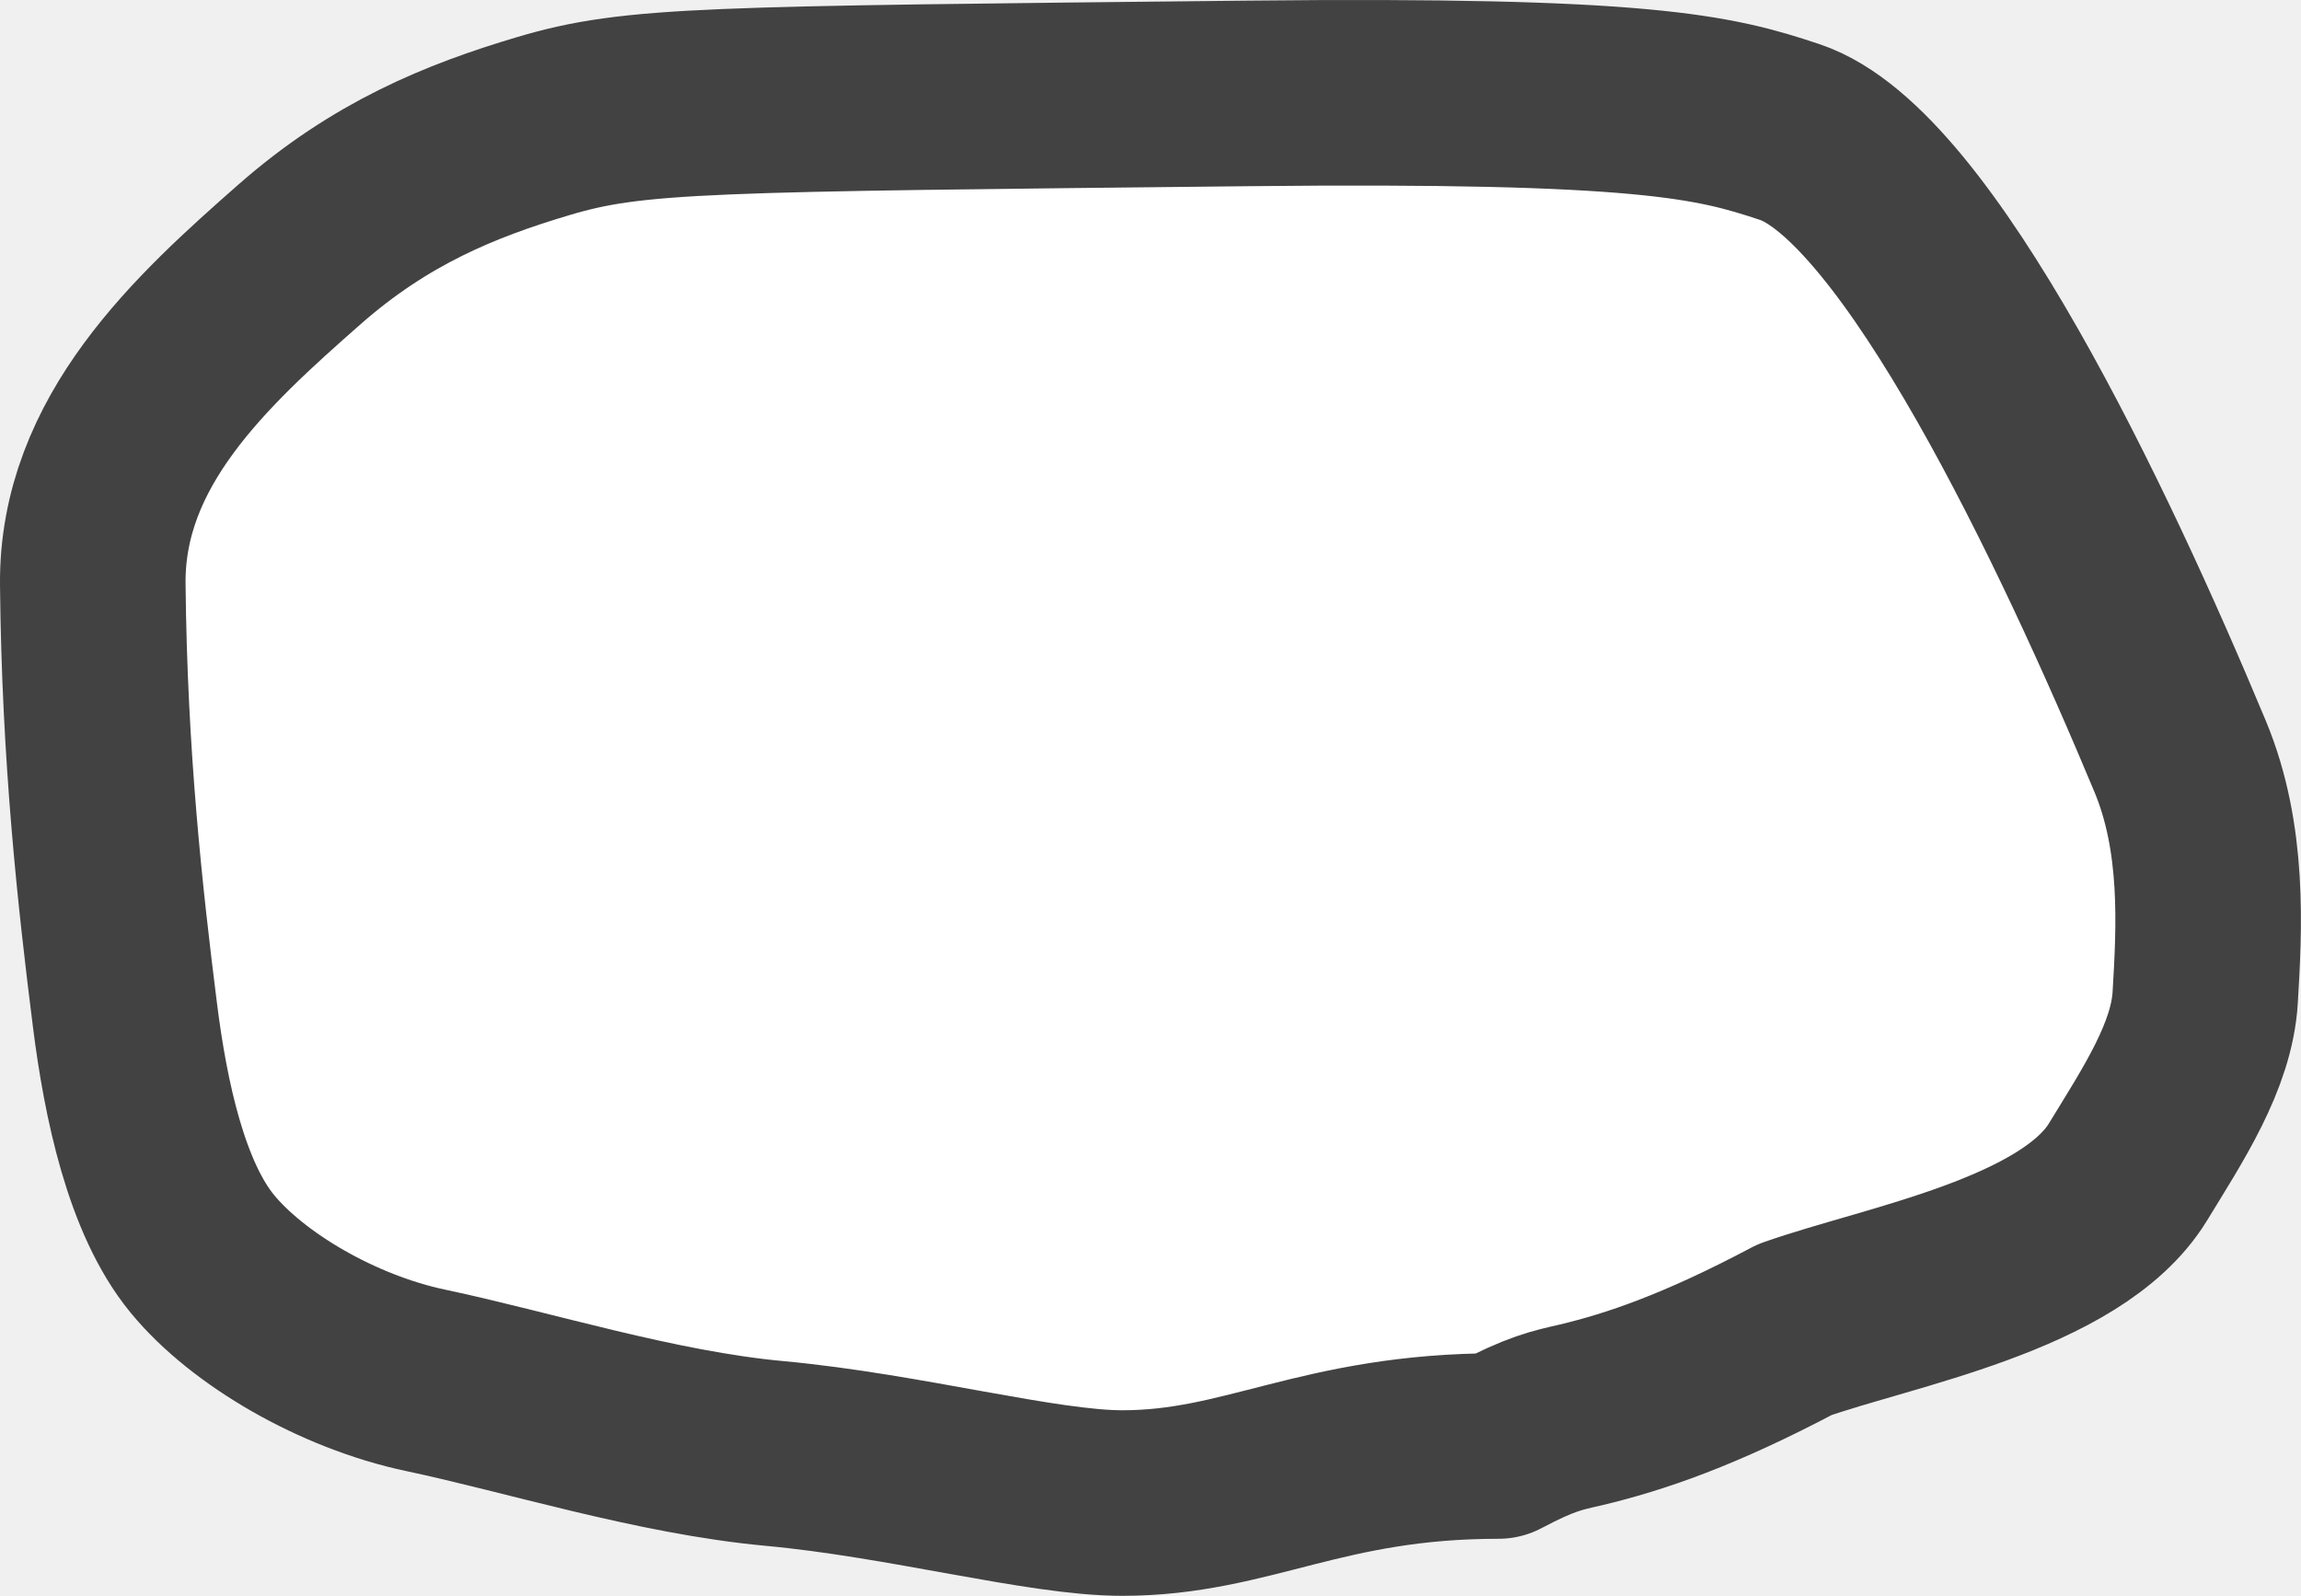
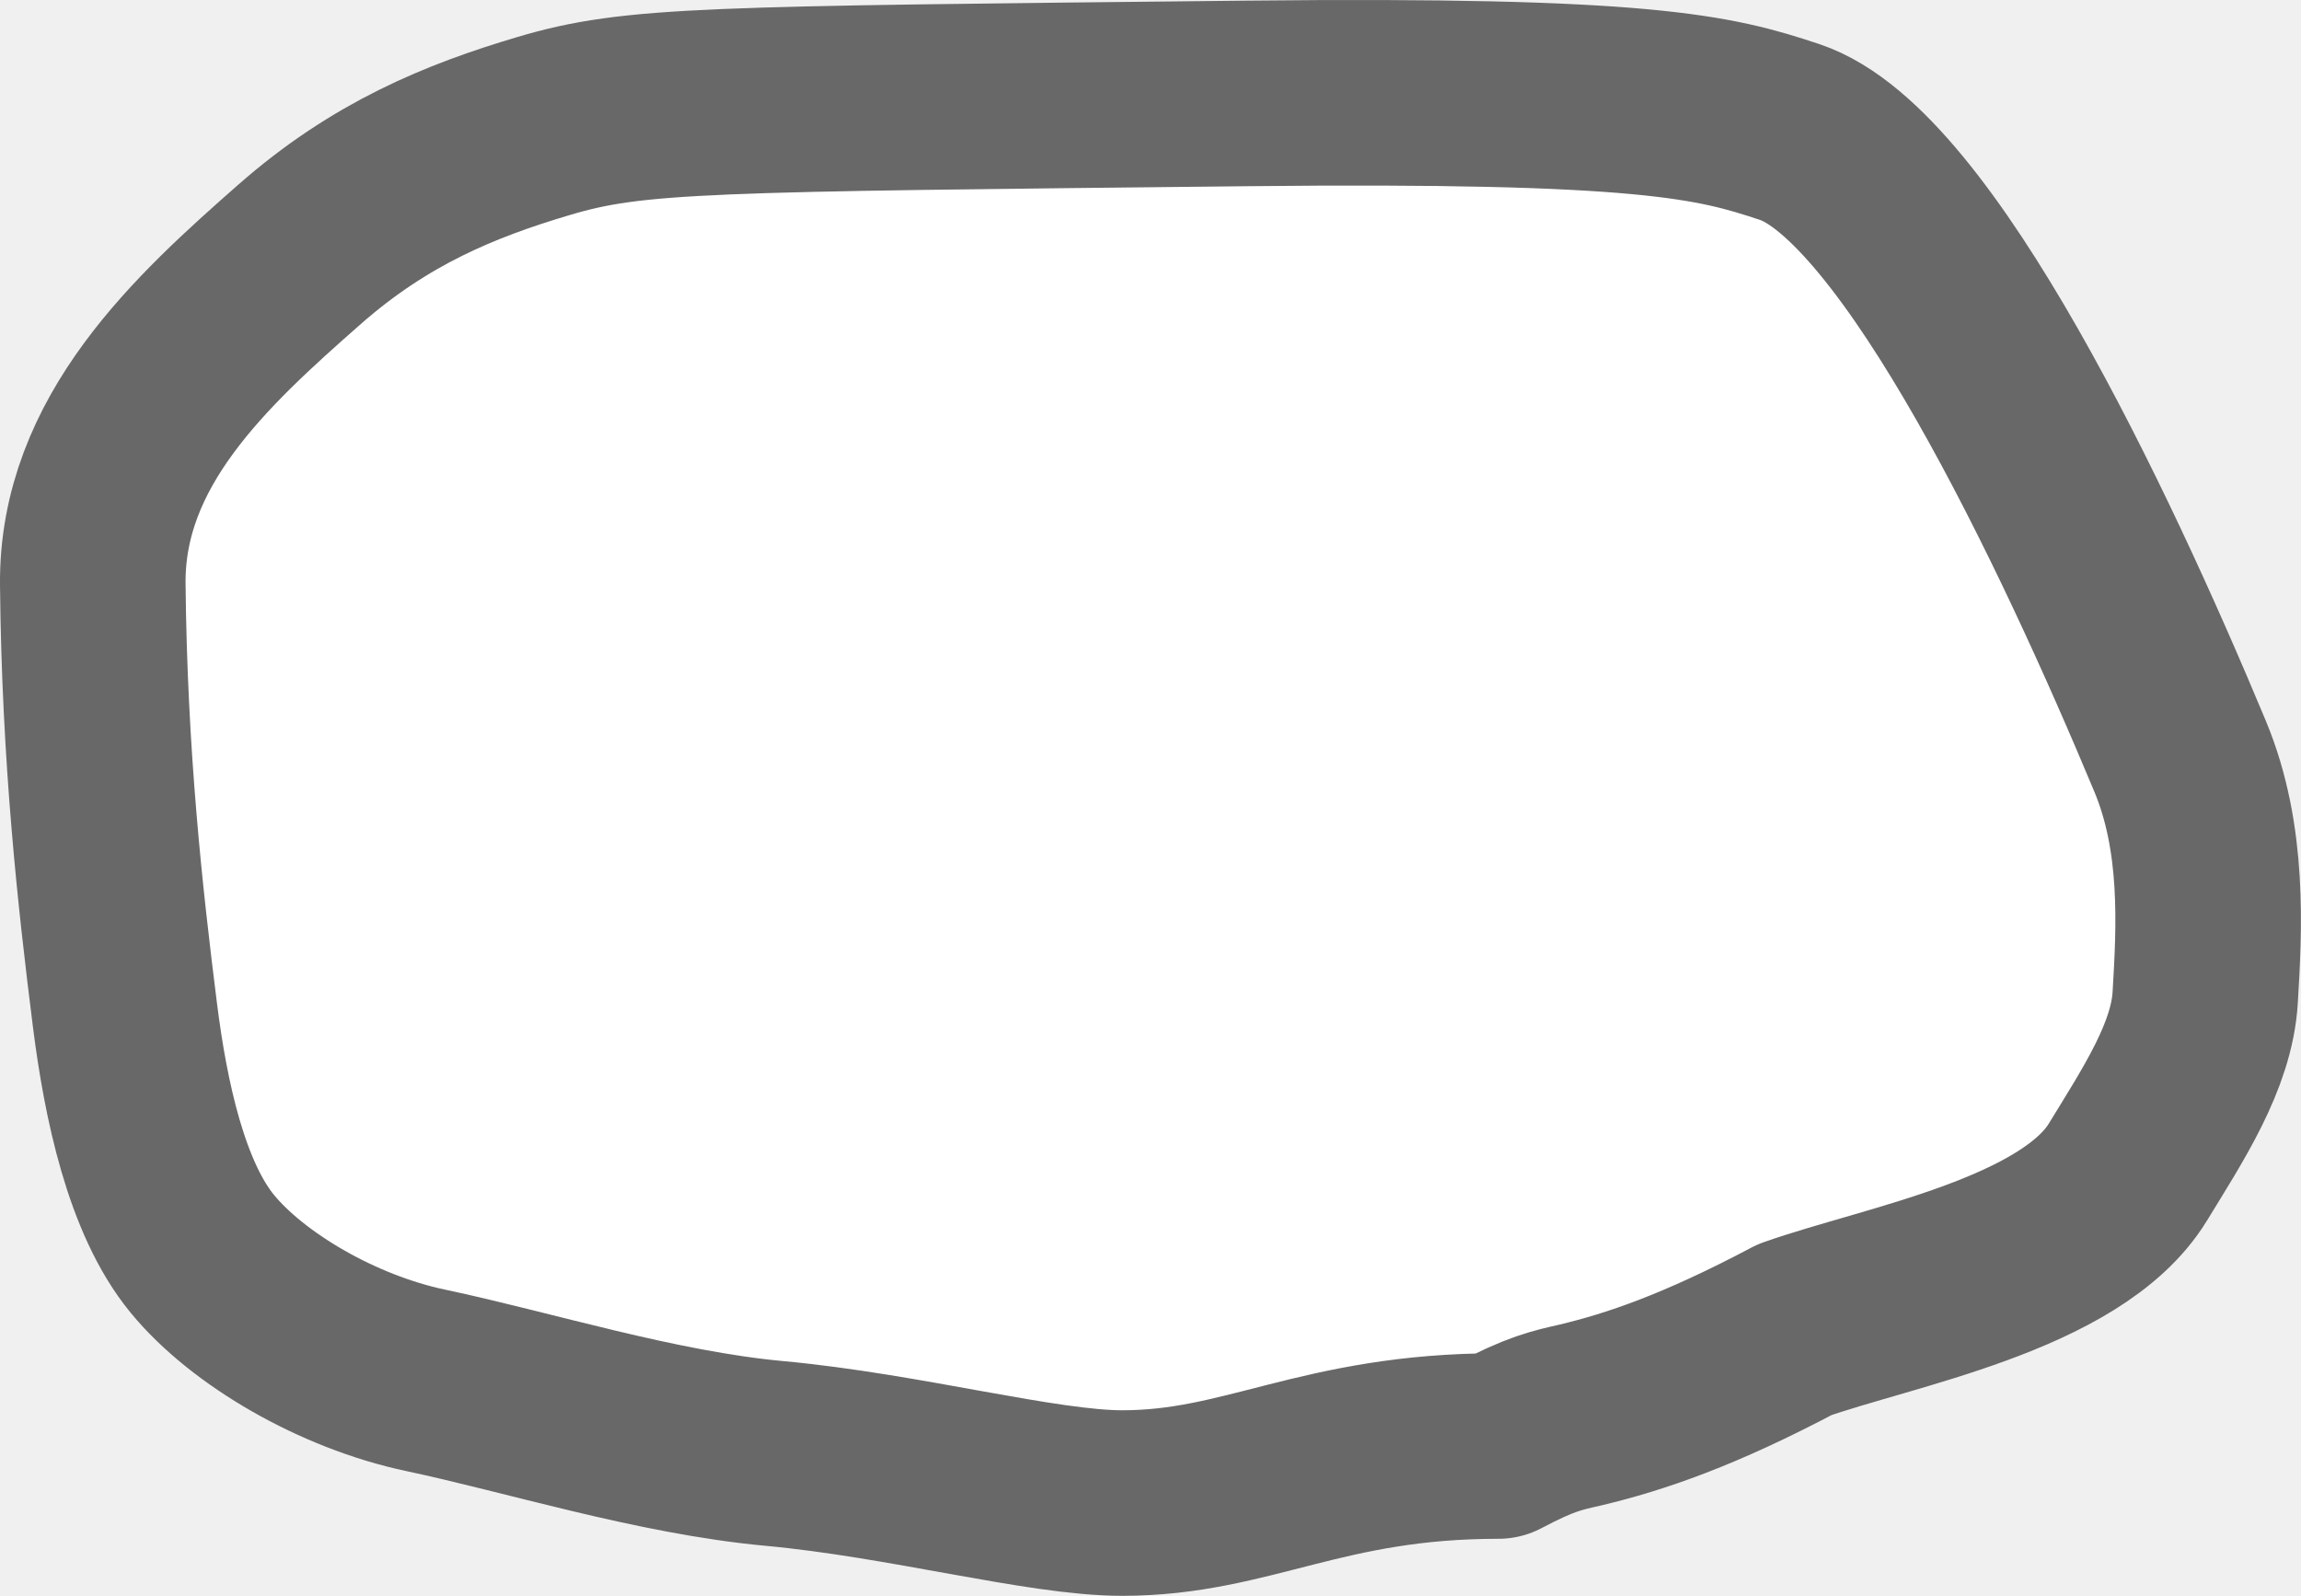
<svg xmlns="http://www.w3.org/2000/svg" preserveAspectRatio="none" overflow="visible" style="display: block;" width="62.002" height="43" viewBox="0 0 62.002 43" fill="none">
-   <path id="Vector 538" d="M30.24 40.5C33.625 40.5 35.606 38.963 40.375 38.963C41.522 38.356 41.95 38.273 42.592 38.126C44.066 37.774 45.783 37.192 48.359 35.828C50.879 34.936 55.81 34.078 57.337 31.583C58.289 30.027 59.328 28.457 59.421 26.873C59.531 25.015 59.669 22.595 58.745 20.38C56.178 14.222 51.678 4.711 48.227 3.558C46.185 2.876 44.316 2.403 33.625 2.517C18.998 2.673 17.102 2.665 14.639 3.398C12.393 4.066 10.246 4.944 8.079 6.847C5.416 9.186 2.462 11.892 2.5 15.75C2.547 20.396 2.967 24.178 3.368 27.36C3.655 29.634 4.213 32.277 5.451 33.784C6.671 35.27 9.1 36.694 11.47 37.194C14.218 37.774 17.676 38.869 20.86 39.163C24.388 39.488 28.073 40.5 30.24 40.5Z" fill="white" stroke-width="5" stroke-linecap="round" stroke-linejoin="round" stroke="#424242" />
+   <path id="Vector 538" d="M30.24 40.5C33.625 40.5 35.606 38.963 40.375 38.963C41.522 38.356 41.95 38.273 42.592 38.126C44.066 37.774 45.783 37.192 48.359 35.828C50.879 34.936 55.81 34.078 57.337 31.583C58.289 30.027 59.328 28.457 59.421 26.873C59.531 25.015 59.669 22.595 58.745 20.38C56.178 14.222 51.678 4.711 48.227 3.558C46.185 2.876 44.316 2.403 33.625 2.517C18.998 2.673 17.102 2.665 14.639 3.398C12.393 4.066 10.246 4.944 8.079 6.847C5.416 9.186 2.462 11.892 2.5 15.75C2.547 20.396 2.967 24.178 3.368 27.36C3.655 29.634 4.213 32.277 5.451 33.784C6.671 35.27 9.1 36.694 11.47 37.194C14.218 37.774 17.676 38.869 20.86 39.163C24.388 39.488 28.073 40.5 30.24 40.5Z" fill="white" stroke-width="5" stroke-linecap="round" stroke-linejoin="round" stroke="#686868" />
</svg>
